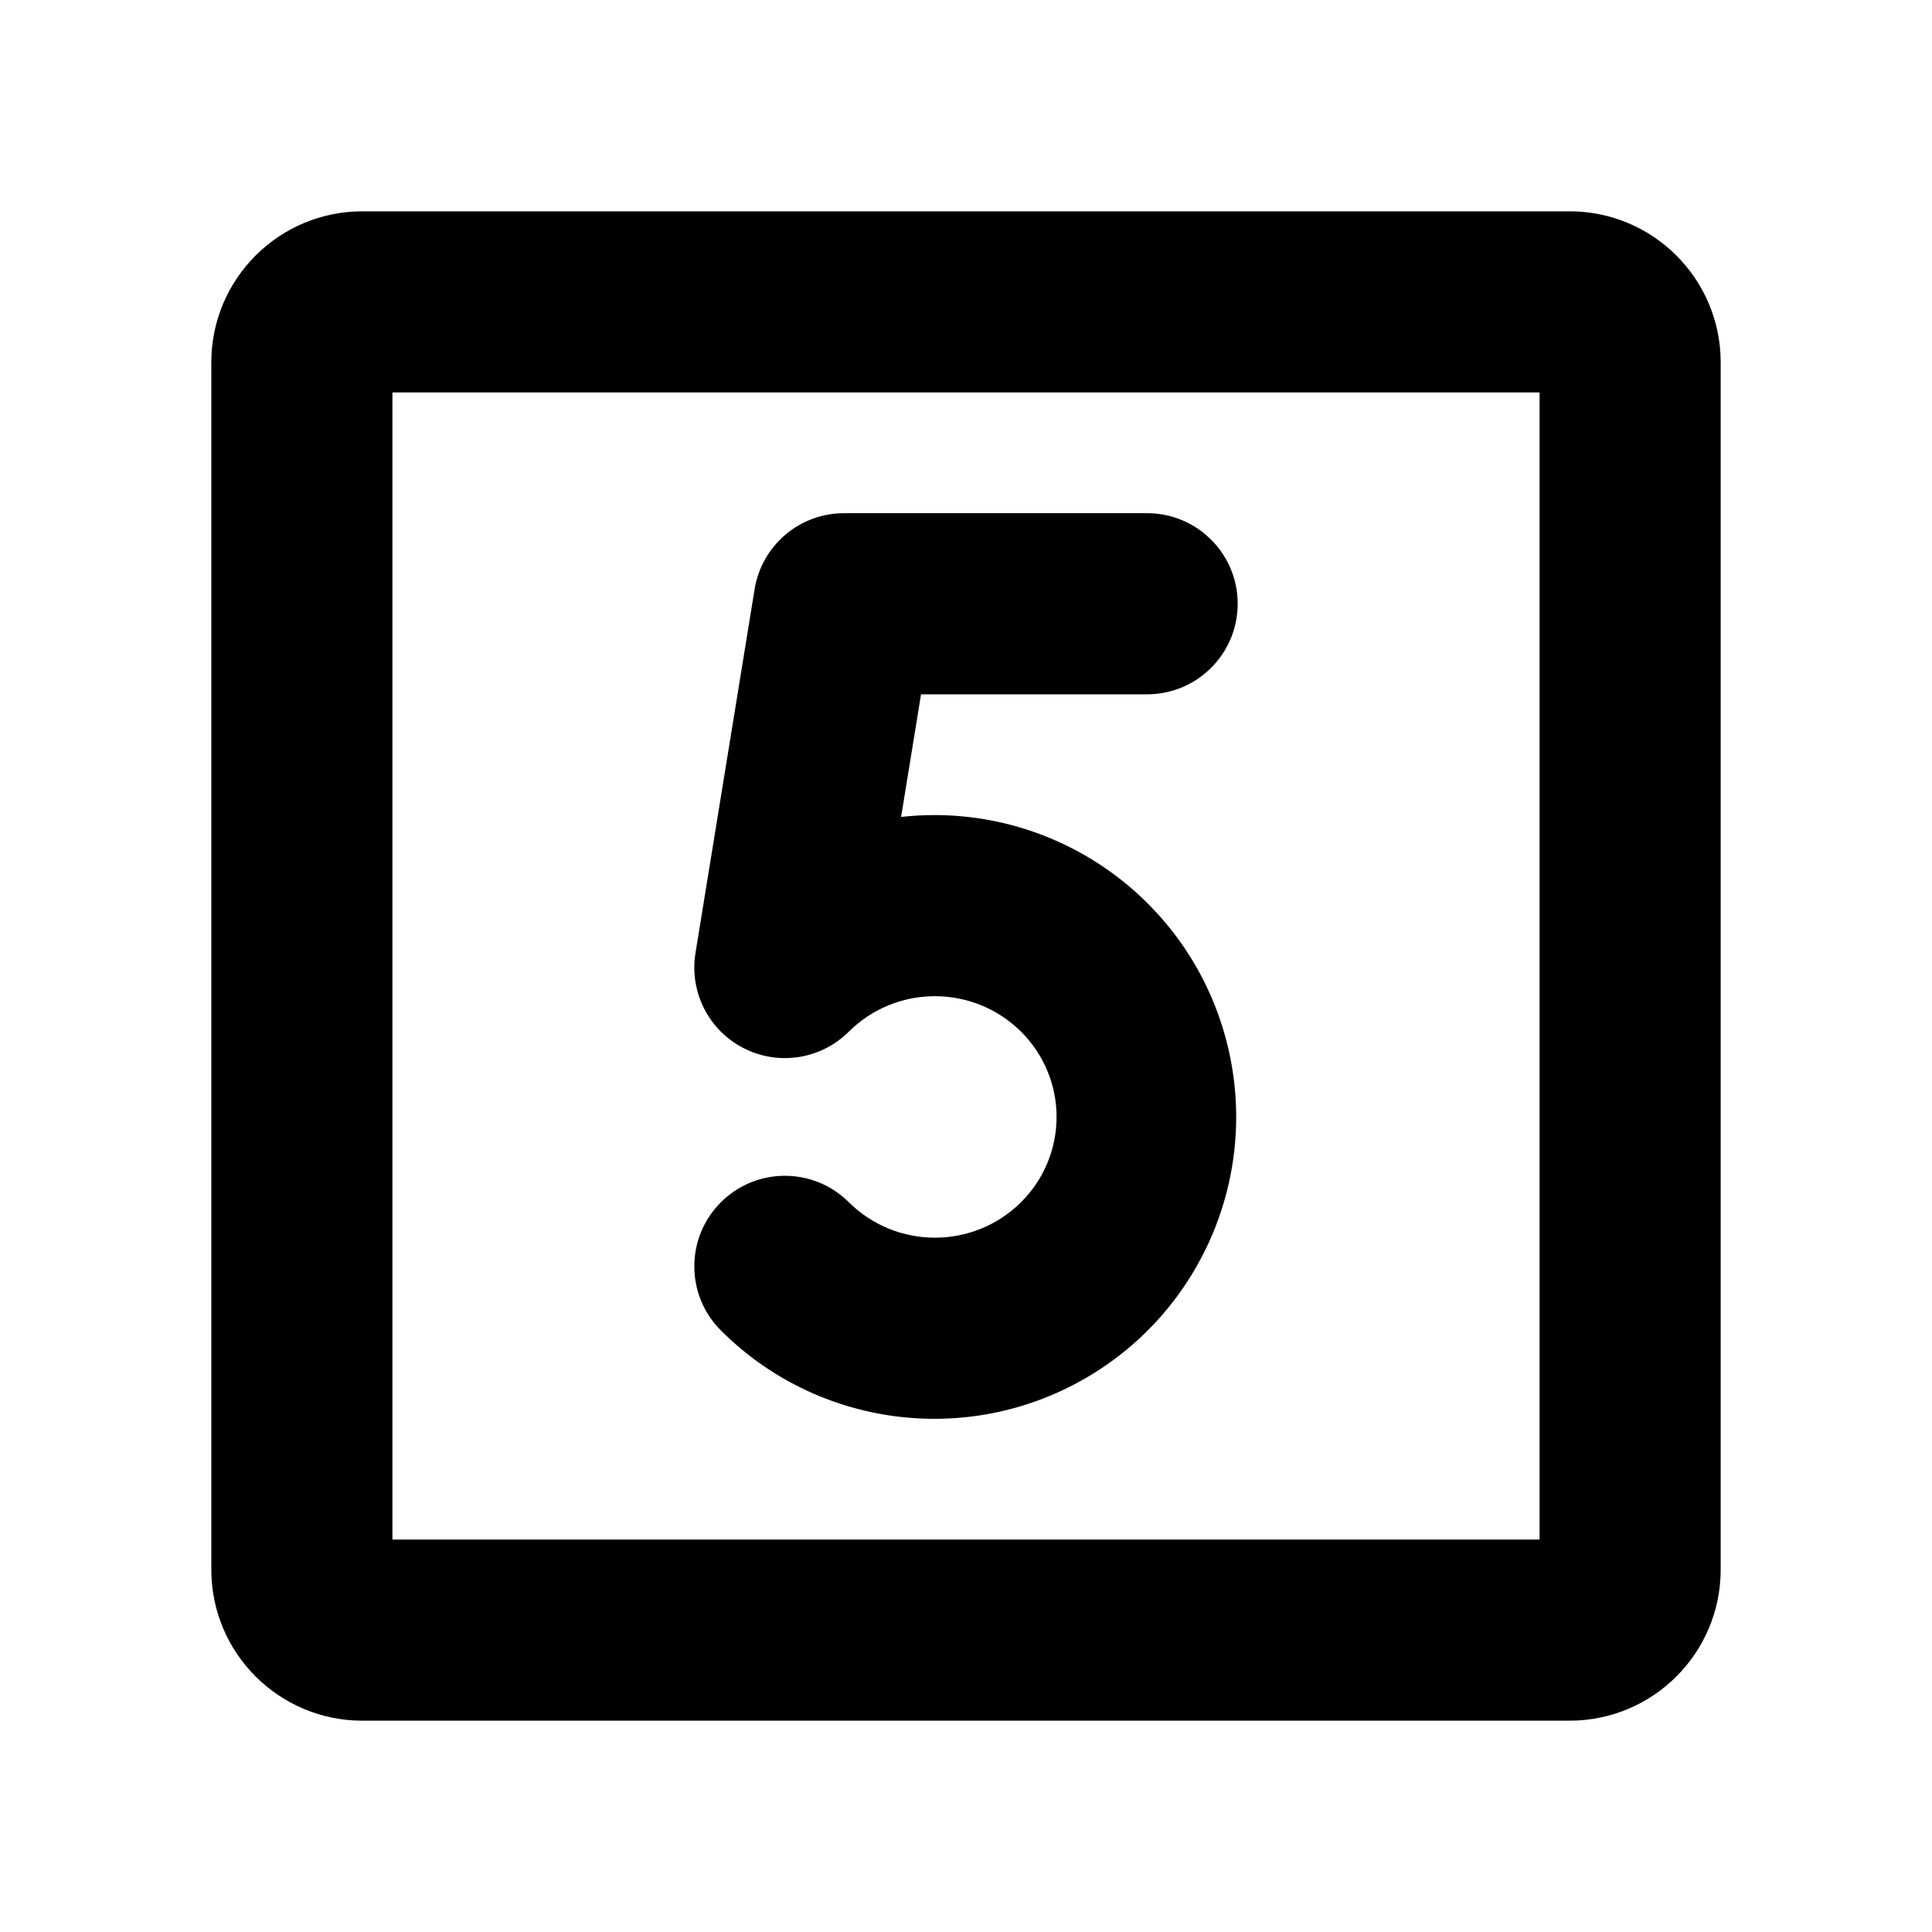
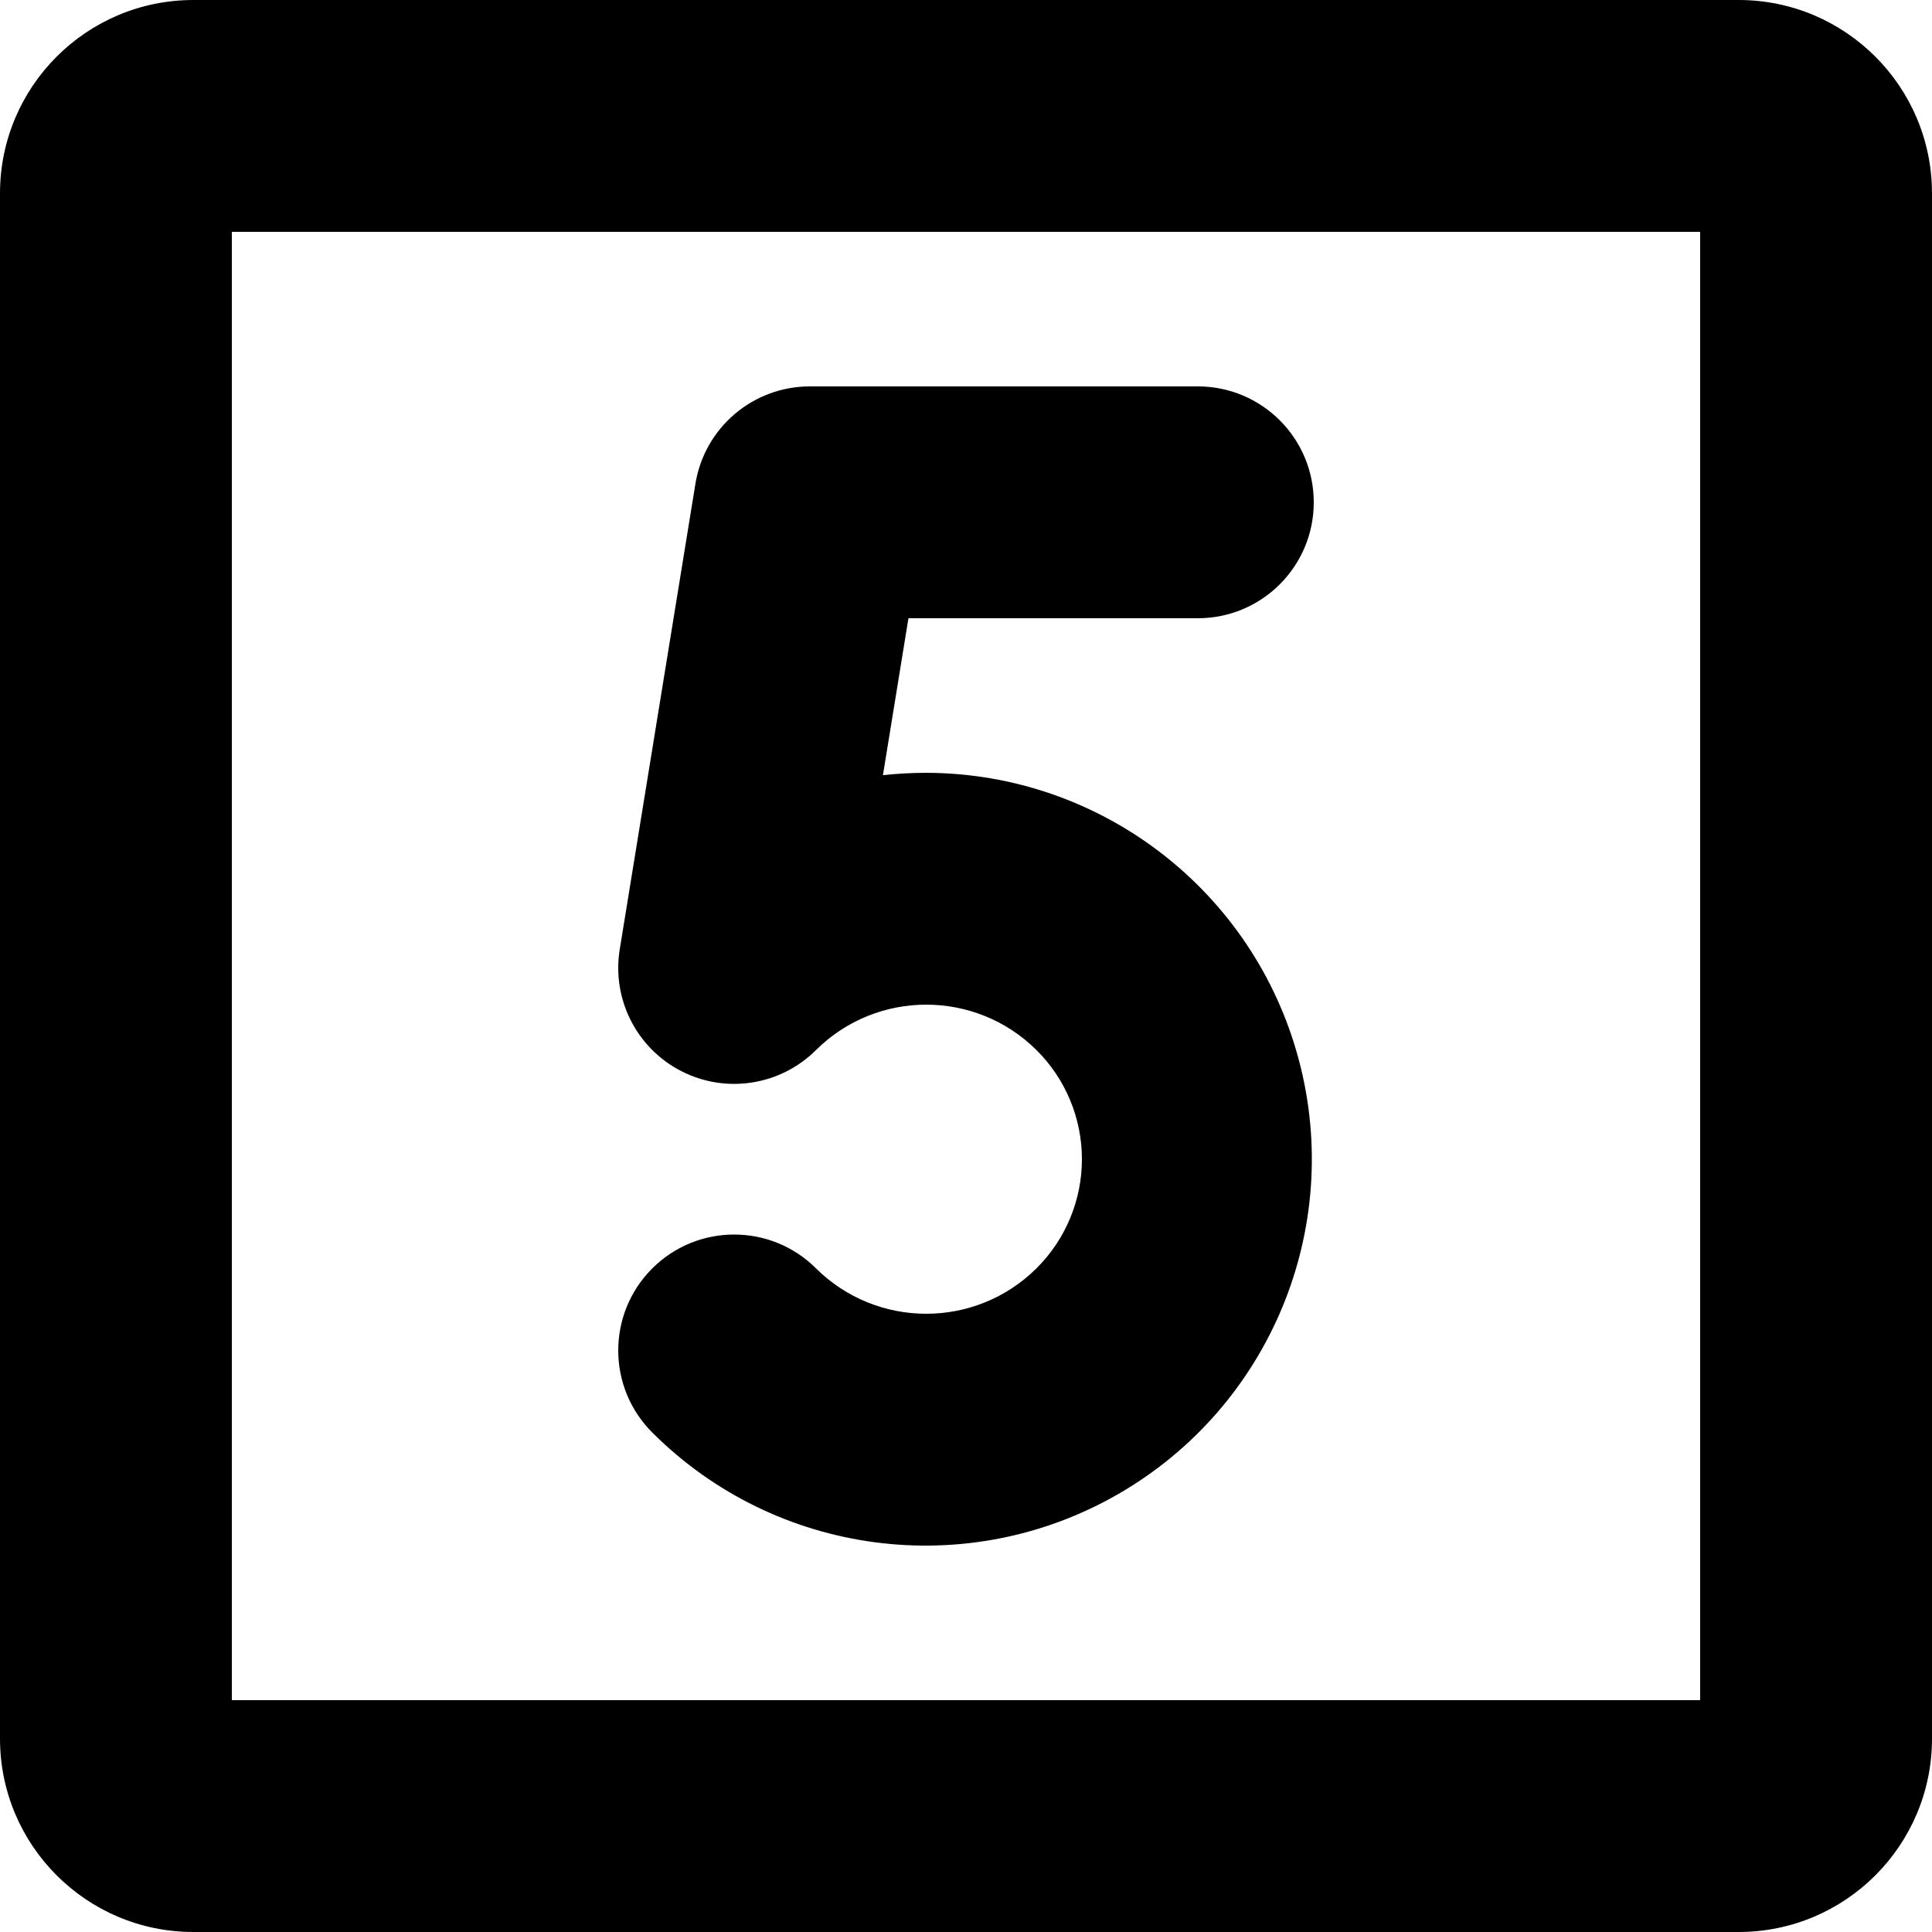
- <svg xmlns="http://www.w3.org/2000/svg" fill="#000000" width="800px" height="800px" viewBox="0 0 256 256" id="Flat" version="1.1">
+ <svg xmlns="http://www.w3.org/2000/svg" fill="#000000" width="200" height="200" viewBox="28 28 200 200" id="Flat" version="1.1">
  <defs id="defs1" />
  <path id="path1" d="M 48 28 A 20.022 20.022 0 0 0 28 48 L 28 208 A 20.022 20.022 0 0 0 48 228 L 208 228 A 20.022 20.022 0 0 0 228 208 L 228 48 A 20.022 20.022 0 0 0 208 28 L 48 28 z M 52 52 L 204 52 L 204 204 L 52 204 L 52 52 z M 111.835 68 A 12 12 0 0 0 99.99 78.075 L 92.155 126.278 A 12 12 0 0 0 112.468 136.705 A 16.204 16.204 0 0 1 135.297 136.704 A 15.917 15.917 0 0 1 135.297 159.296 A 16.202 16.202 0 0 1 112.468 159.297 A 11.999 11.999 0 1 0 95.532 176.301 A 39.999 39.999 0 1 0 123.882 108.002 A 40.83 40.83 0 0 0 119.401 108.247 L 122.042 92 L 152 92 A 12 12 0 0 0 152 68 L 111.835 68 z " />
</svg>
